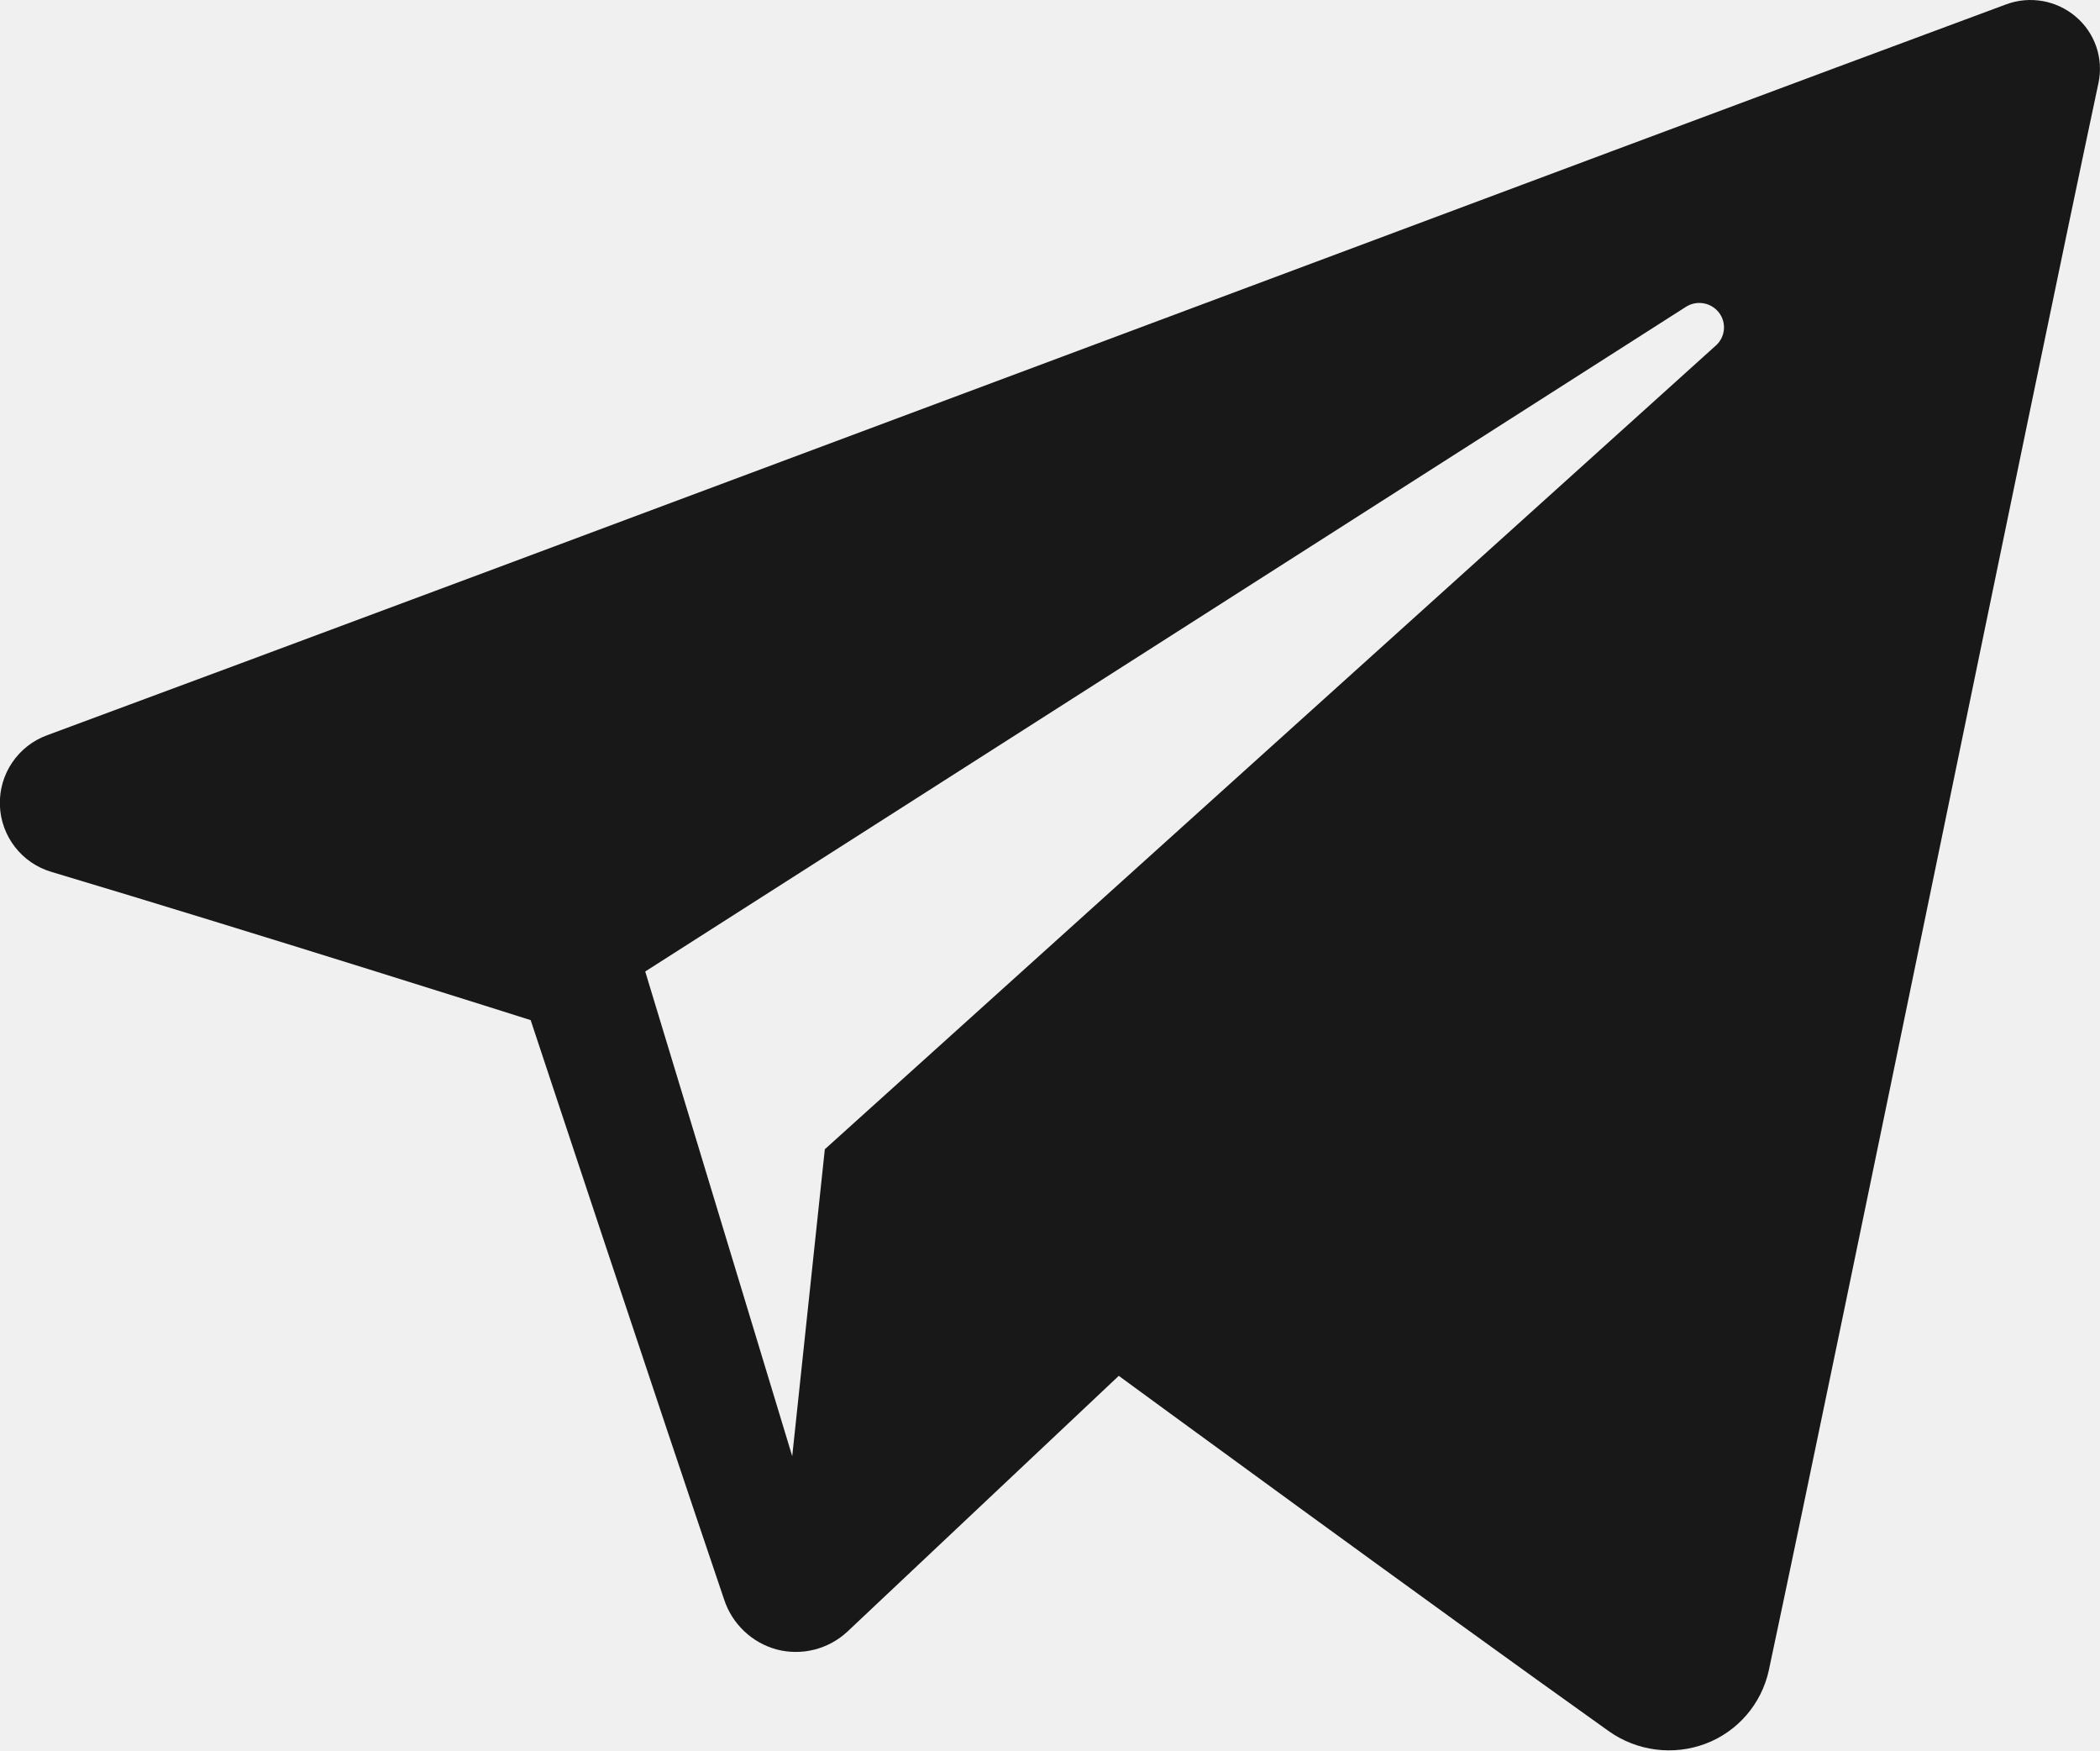
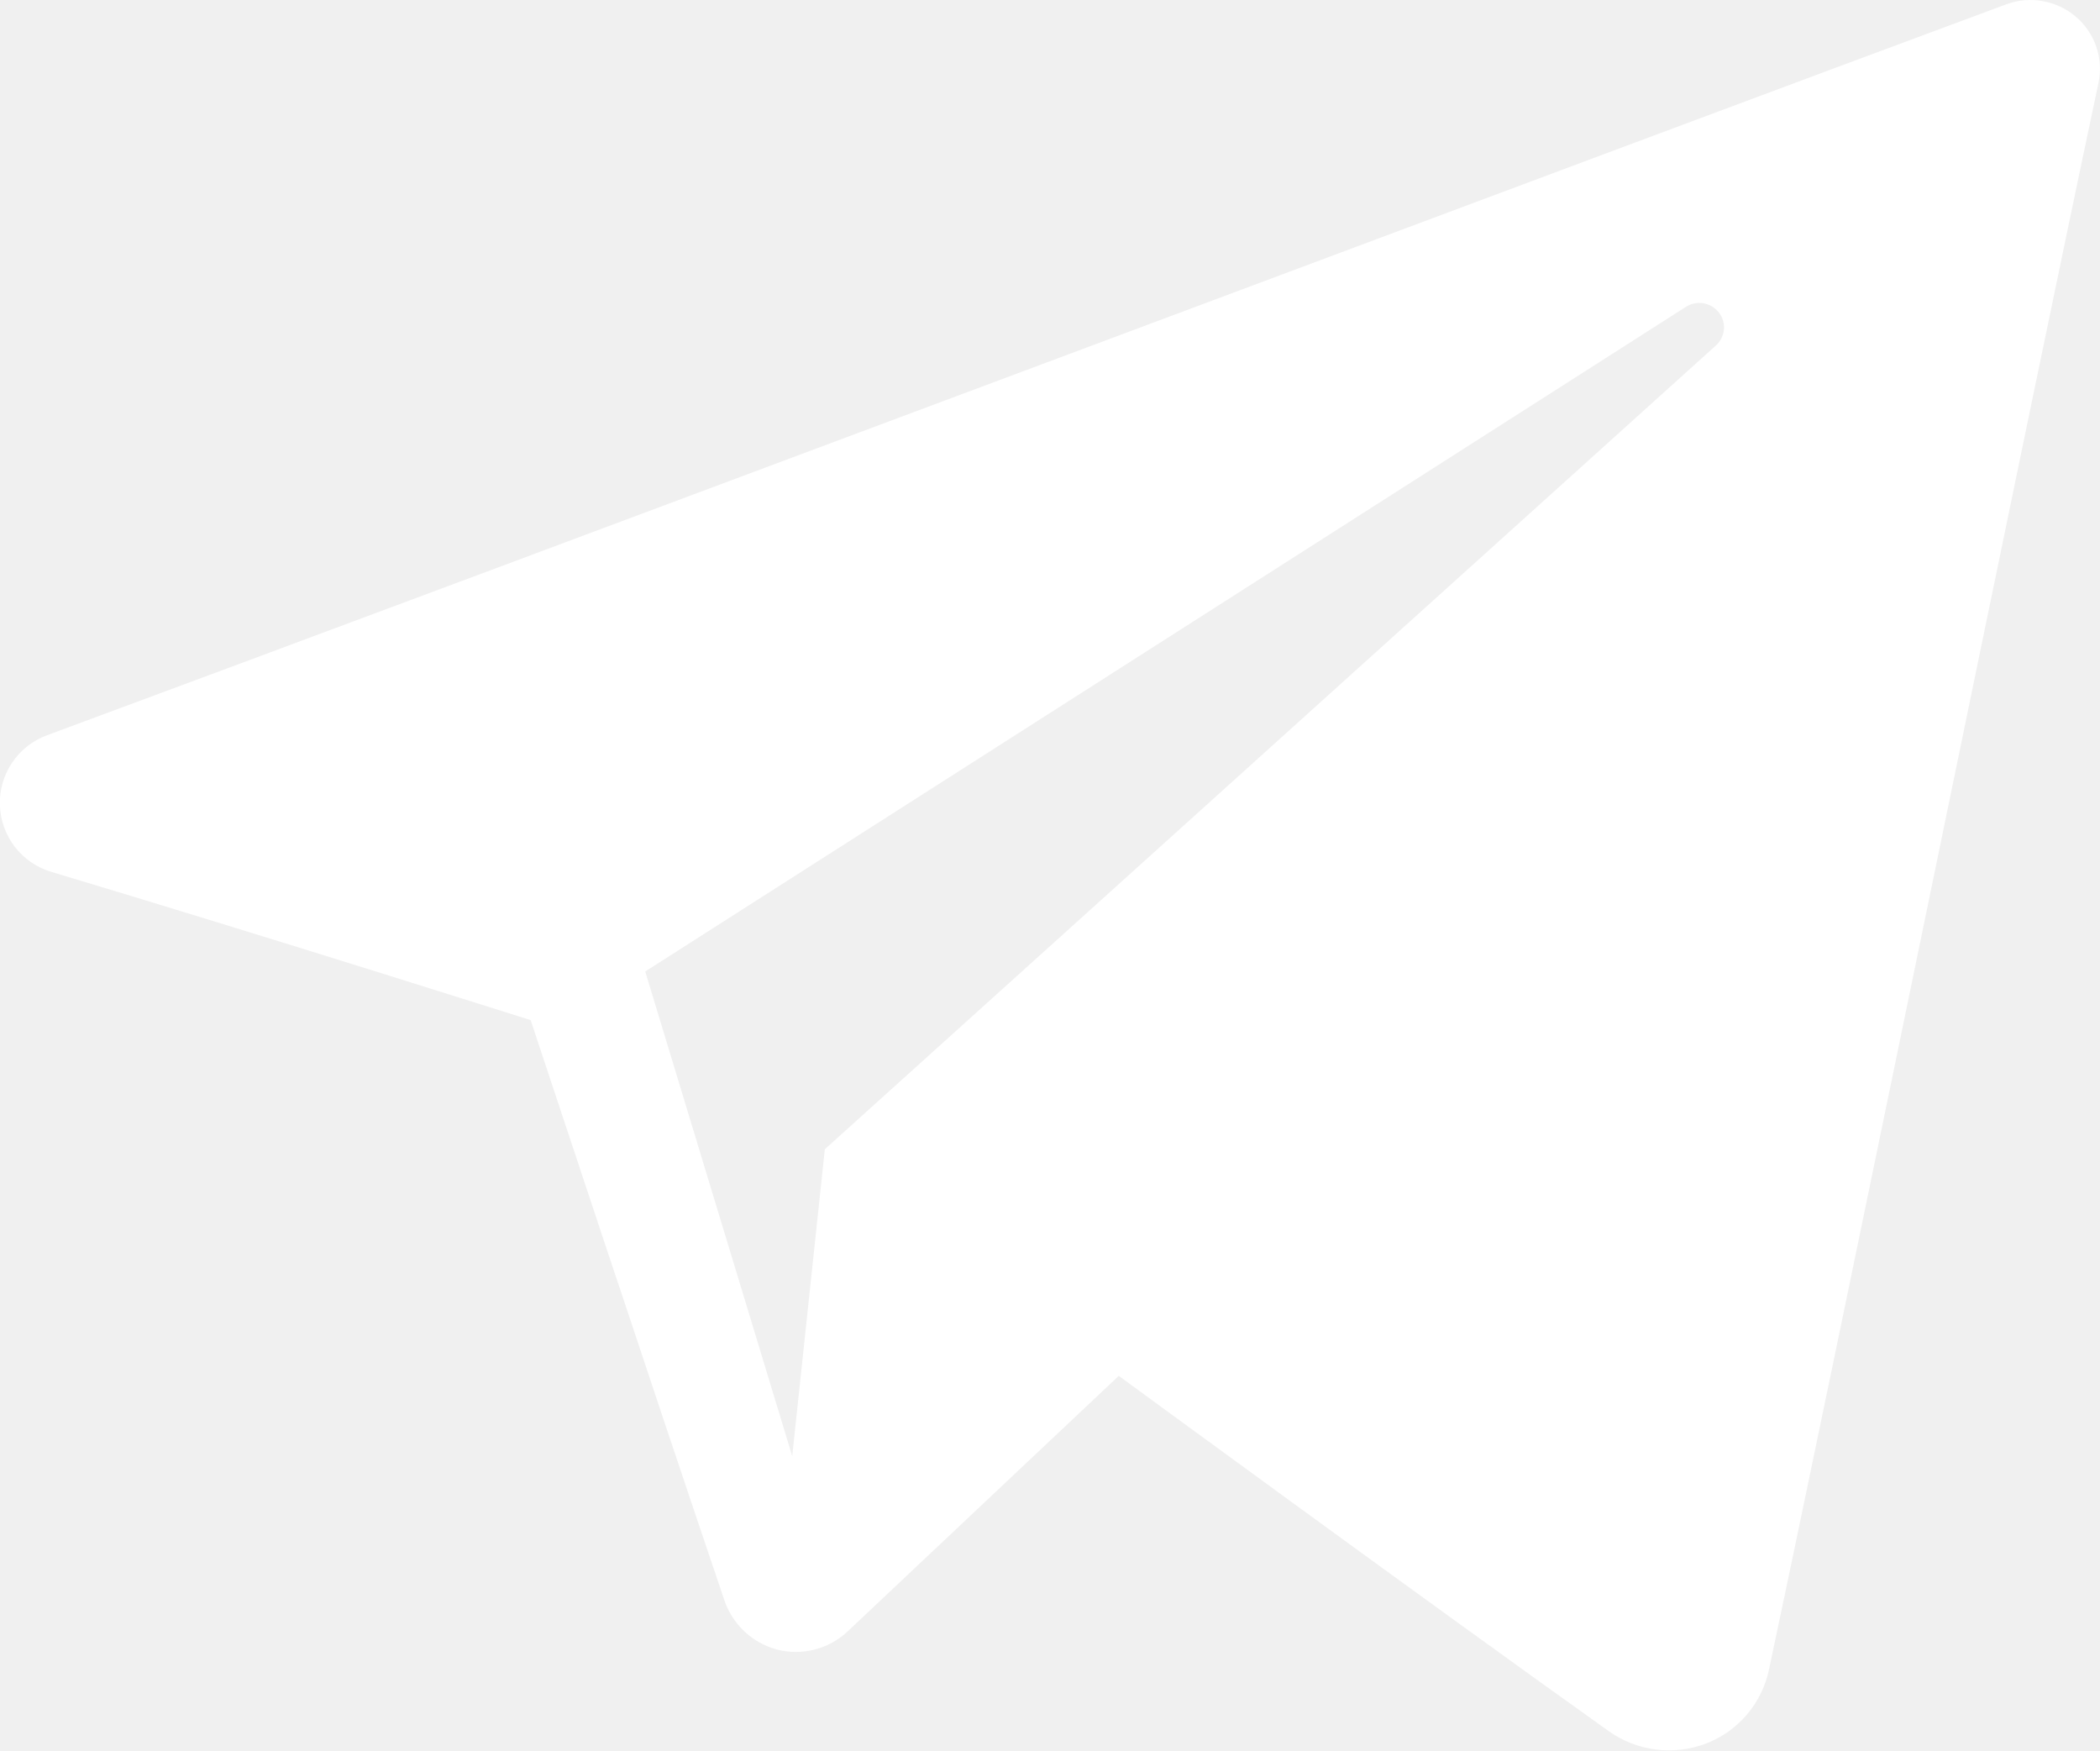
<svg xmlns="http://www.w3.org/2000/svg" viewBox="0 0 400 333.33">
  <defs>
-     <style>.cls-1{fill:#181818;fill-rule:evenodd;}</style>
+     <style>.cls-1{fill:#fff;fill-rule:evenodd;}</style>
  </defs>
  <g id="Layer_2" data-name="Layer 2">
    <g id="Layer_1-2" data-name="Layer 1">
      <path id="telegram-1" class="cls-1" d="M306.4,329.64a19.83,19.83,0,0,0,18.45,2.42,19.33,19.33,0,0,0,12.07-14C351.4,250,386.53,77.72,399.71,15.8a13,13,0,0,0-4.33-12.63A13.32,13.32,0,0,0,382.1.84C312.22,26.7,97,107.45,9,140a13.71,13.71,0,0,0,.85,26.05c39.45,11.8,91.23,28.21,91.23,28.21s24.2,73.09,36.82,110.25a14.57,14.57,0,0,0,10.05,9.6,14.41,14.41,0,0,0,13.51-3.45L213.1,262S272.63,305.6,306.4,329.64ZM122.9,185l28,92.3,6.21-58.45L326.85,65.78a4.62,4.62,0,0,0,.55-6.28,4.74,4.74,0,0,0-6.27-1.07Z" />
    </g>
  </g>
</svg>
